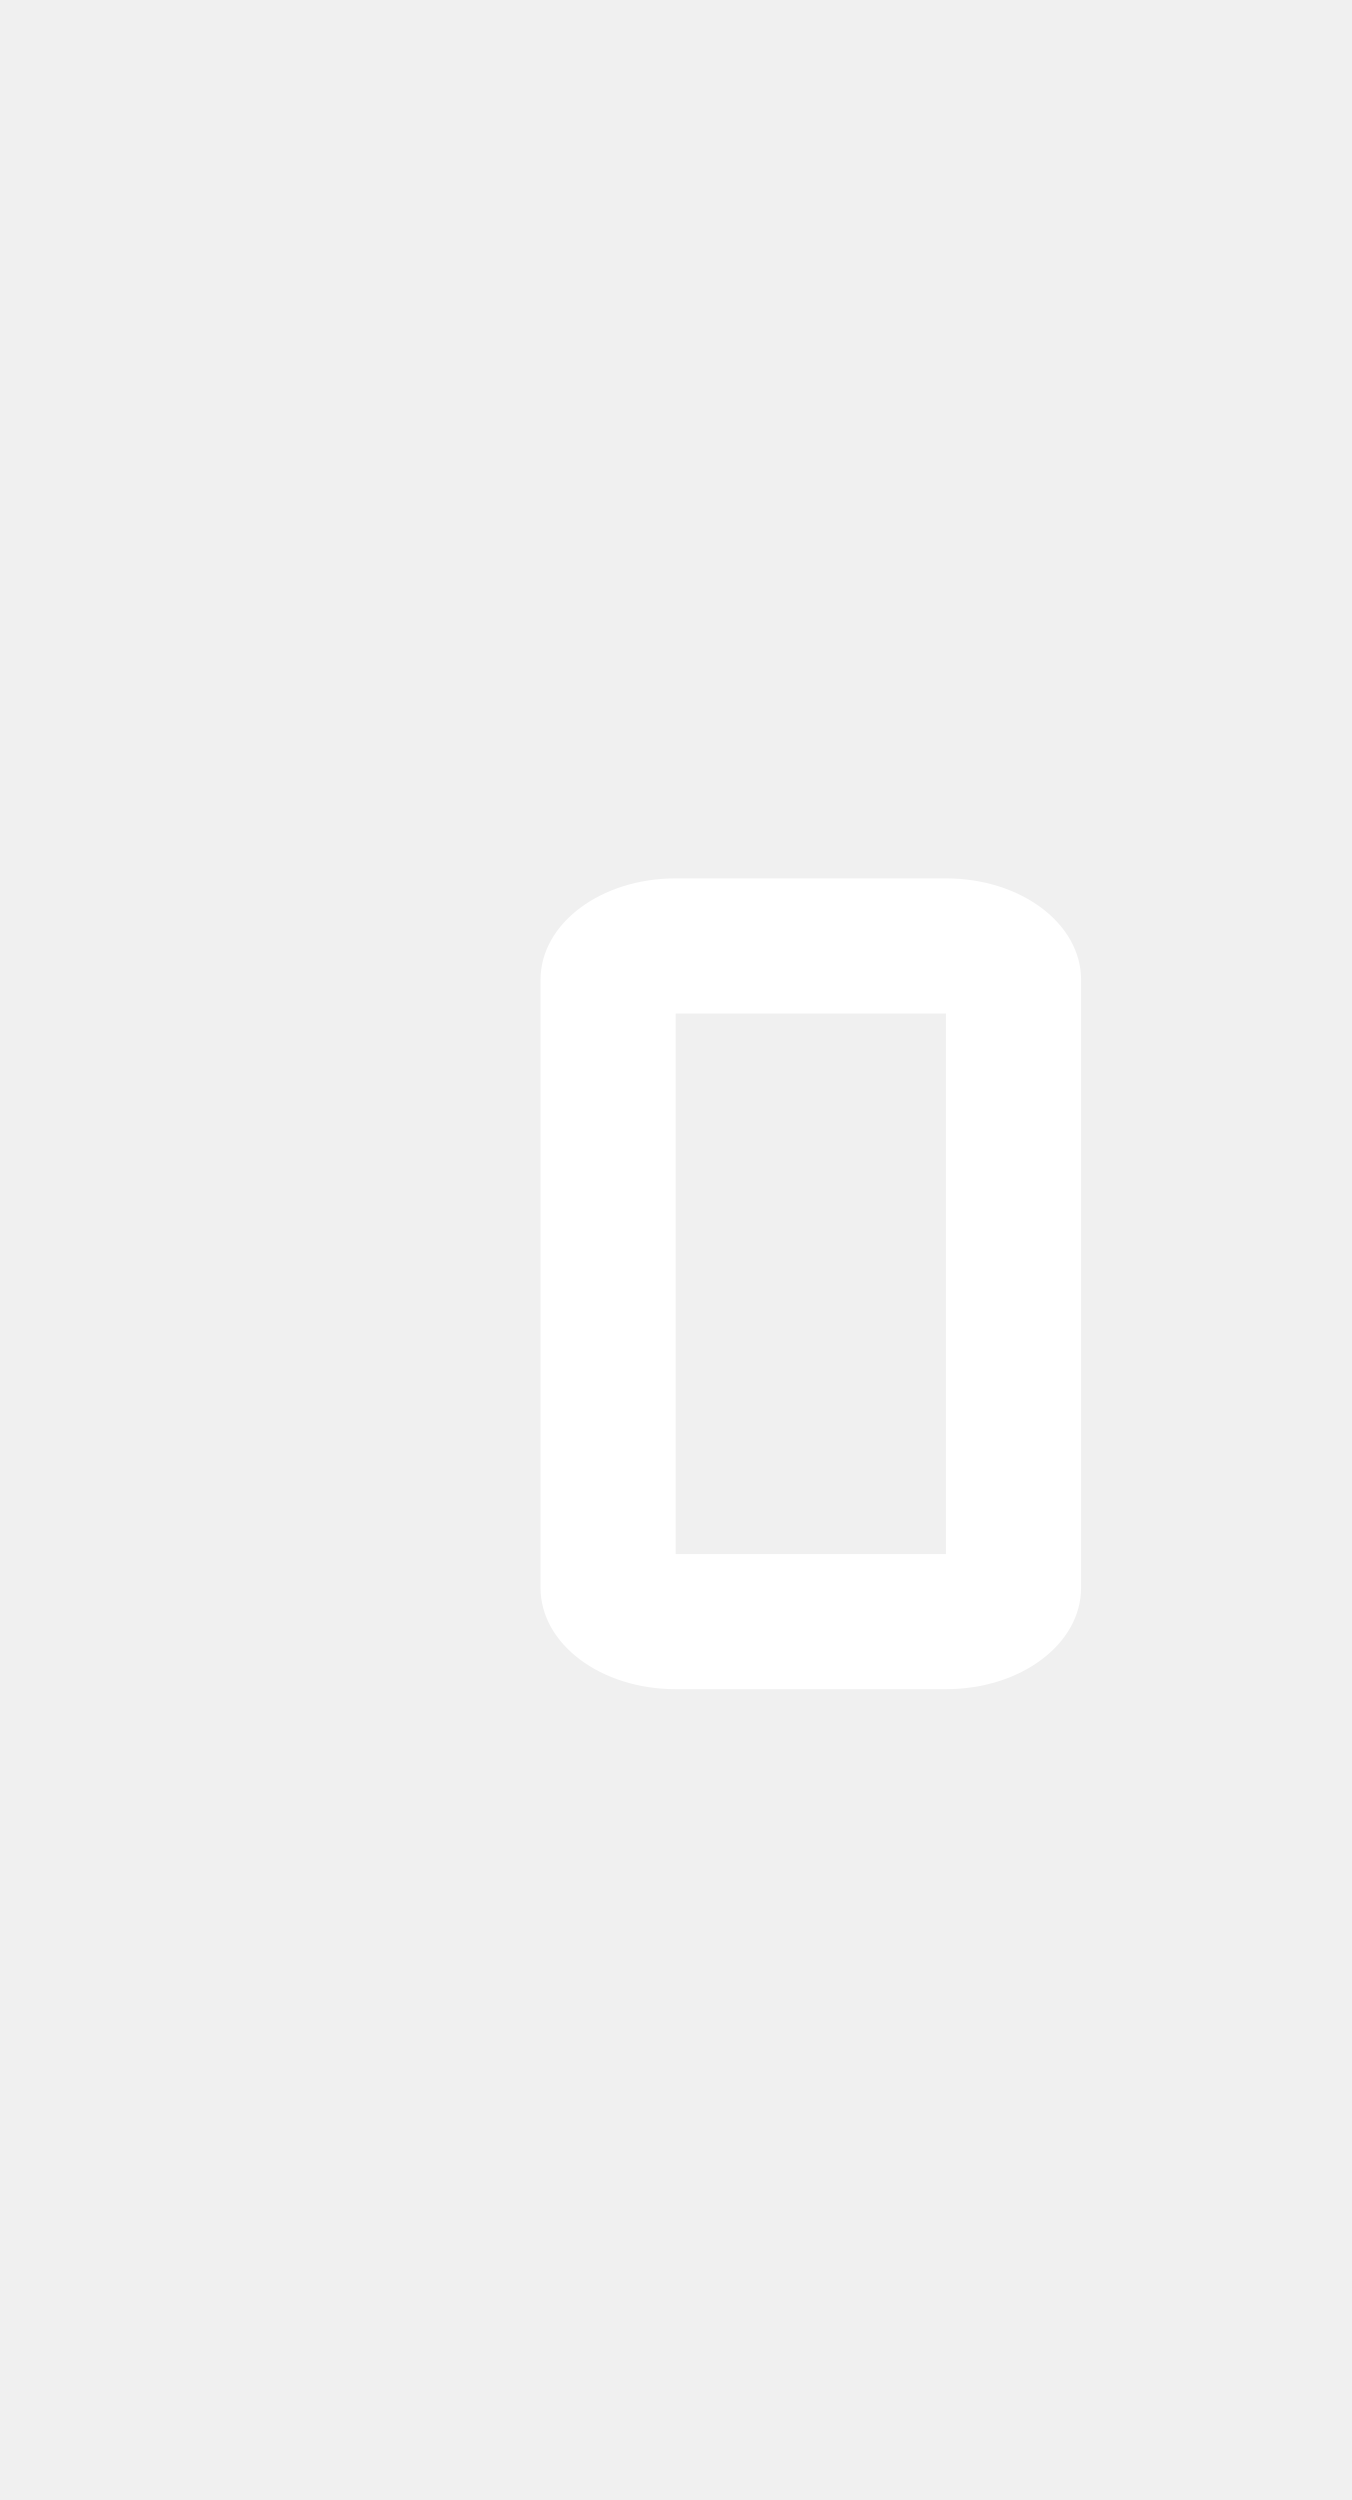
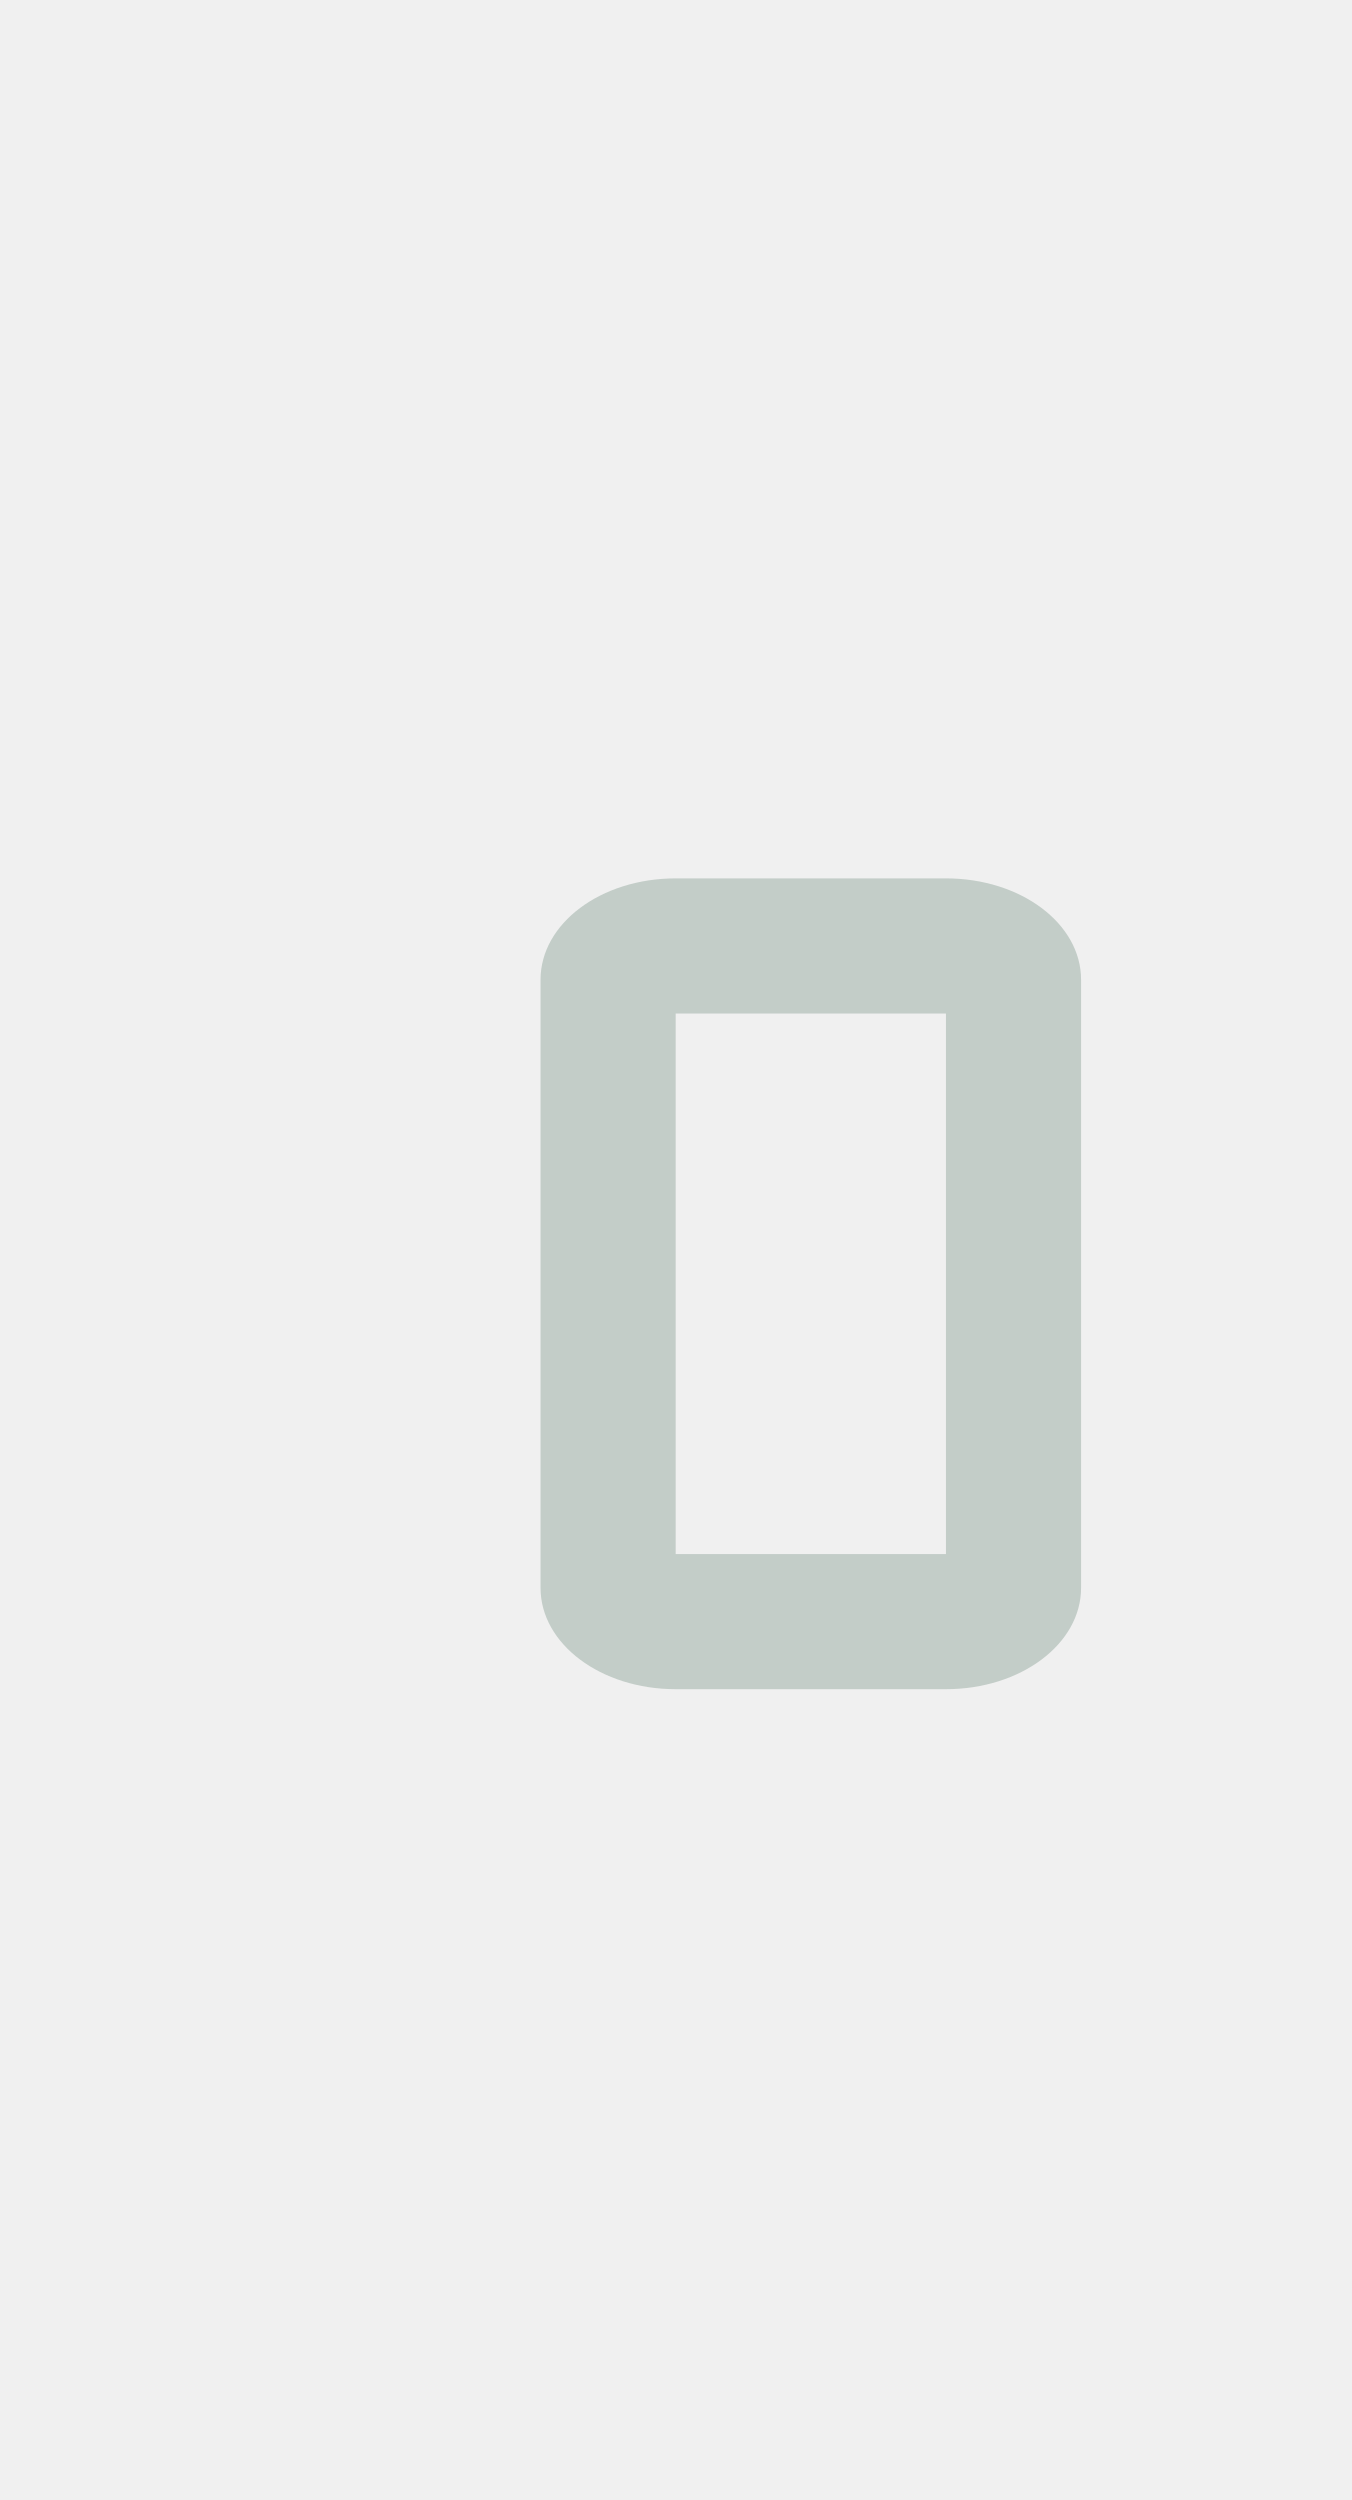
<svg xmlns="http://www.w3.org/2000/svg" width="20" height="37">
  <defs>
    <clipPath>
-       <rect y="1015.36" x="20" height="37" width="20" opacity="0.12" fill="#2e8b57" color="#d3dae3" />
+       <rect y="1015.36" x="20" height="37" width="20" opacity="0.12" fill="#2e8b57" color="#c3cdc8" />
    </clipPath>
    <clipPath>
-       <rect y="1033.36" x="20" height="19" width="10" opacity="0.12" fill="#2e8b57" color="#d3dae3" />
+       <rect y="1033.36" x="20" height="19" width="10" opacity="0.12" fill="#2e8b57" color="#c3cdc8" />
    </clipPath>
  </defs>
  <g transform="translate(0,-1015.362)">
-     <path d="m 10,1028.362 c -1.108,0 -2,0.669 -2,1.5 l 0,9 c 0,0.831 0.892,1.5 2,1.5 l 4,0 c 1.108,0 2,-0.669 2,-1.5 l 0,-9 c 0,-0.831 -0.892,-1.5 -2,-1.5 l -4,0 z m 0,2 4,0 0,8 -4,0 0,-8 z" fill="#ffffff" />
+     <path d="m 10,1028.362 c -1.108,0 -2,0.669 -2,1.5 l 0,9 c 0,0.831 0.892,1.5 2,1.5 l 4,0 c 1.108,0 2,-0.669 2,-1.5 l 0,-9 c 0,-0.831 -0.892,-1.5 -2,-1.5 l -4,0 z m 0,2 4,0 0,8 -4,0 0,-8 z" fill="#c3cdc8" />
  </g>
</svg>
